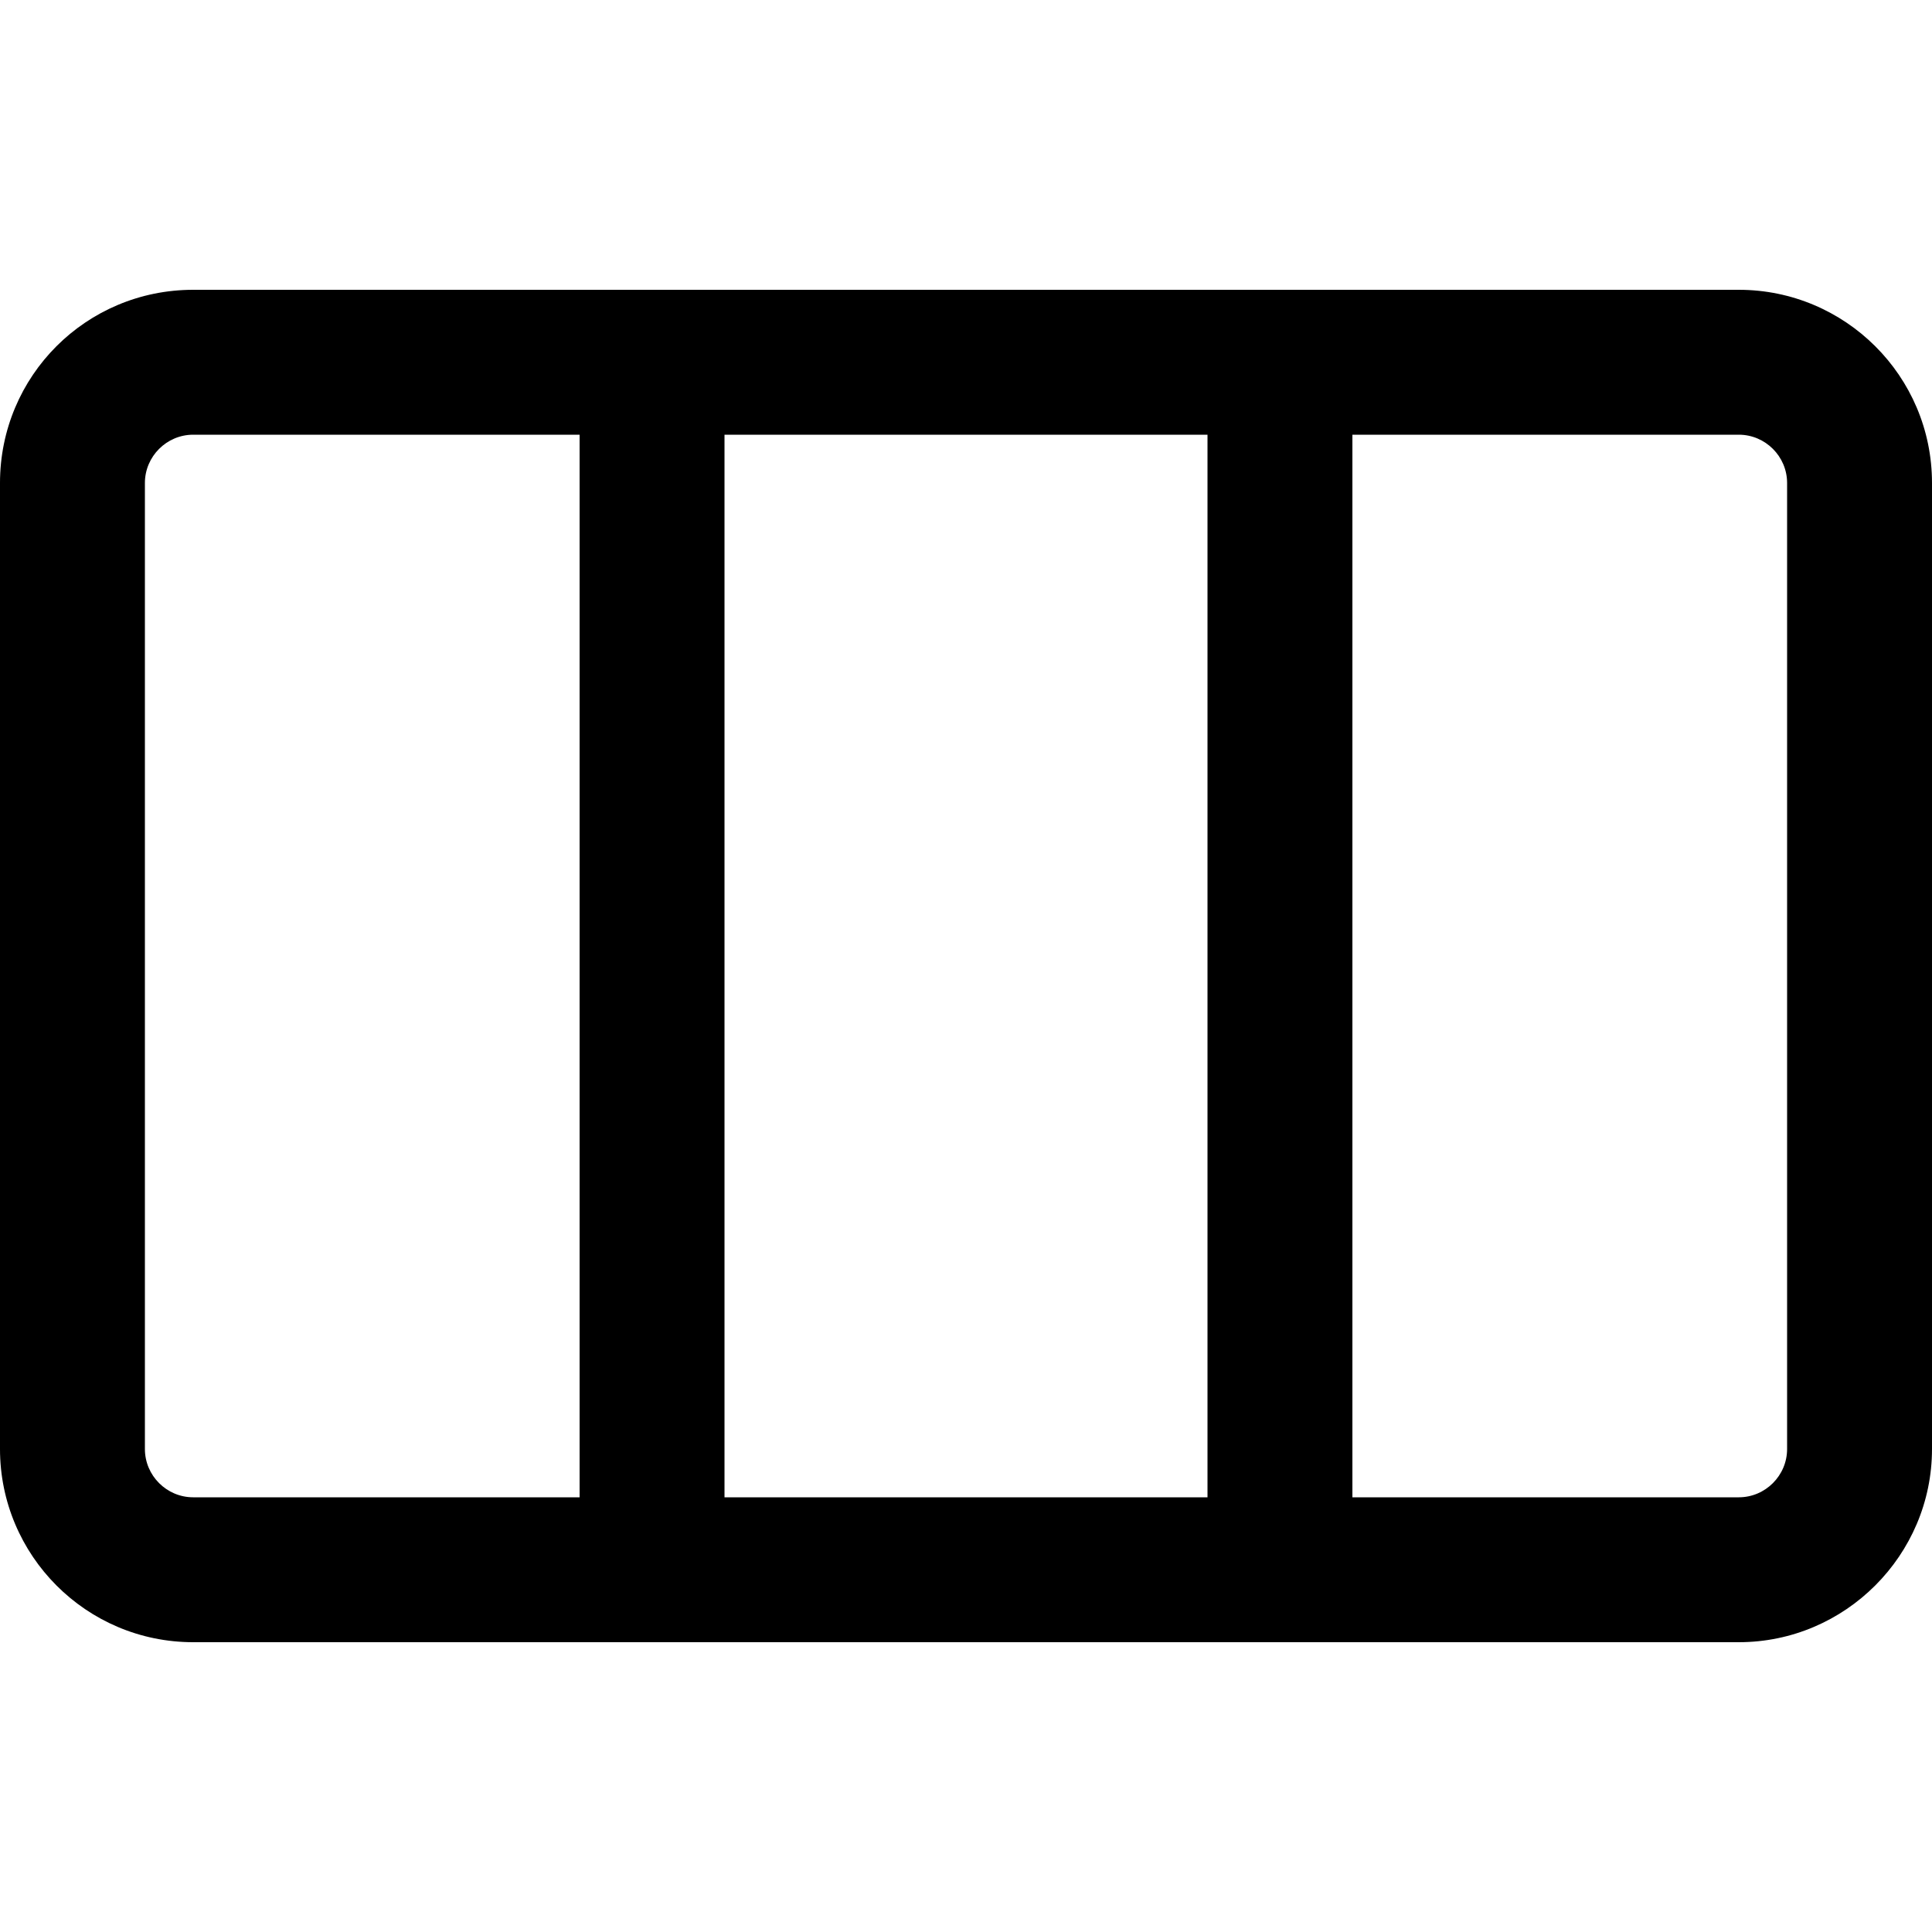
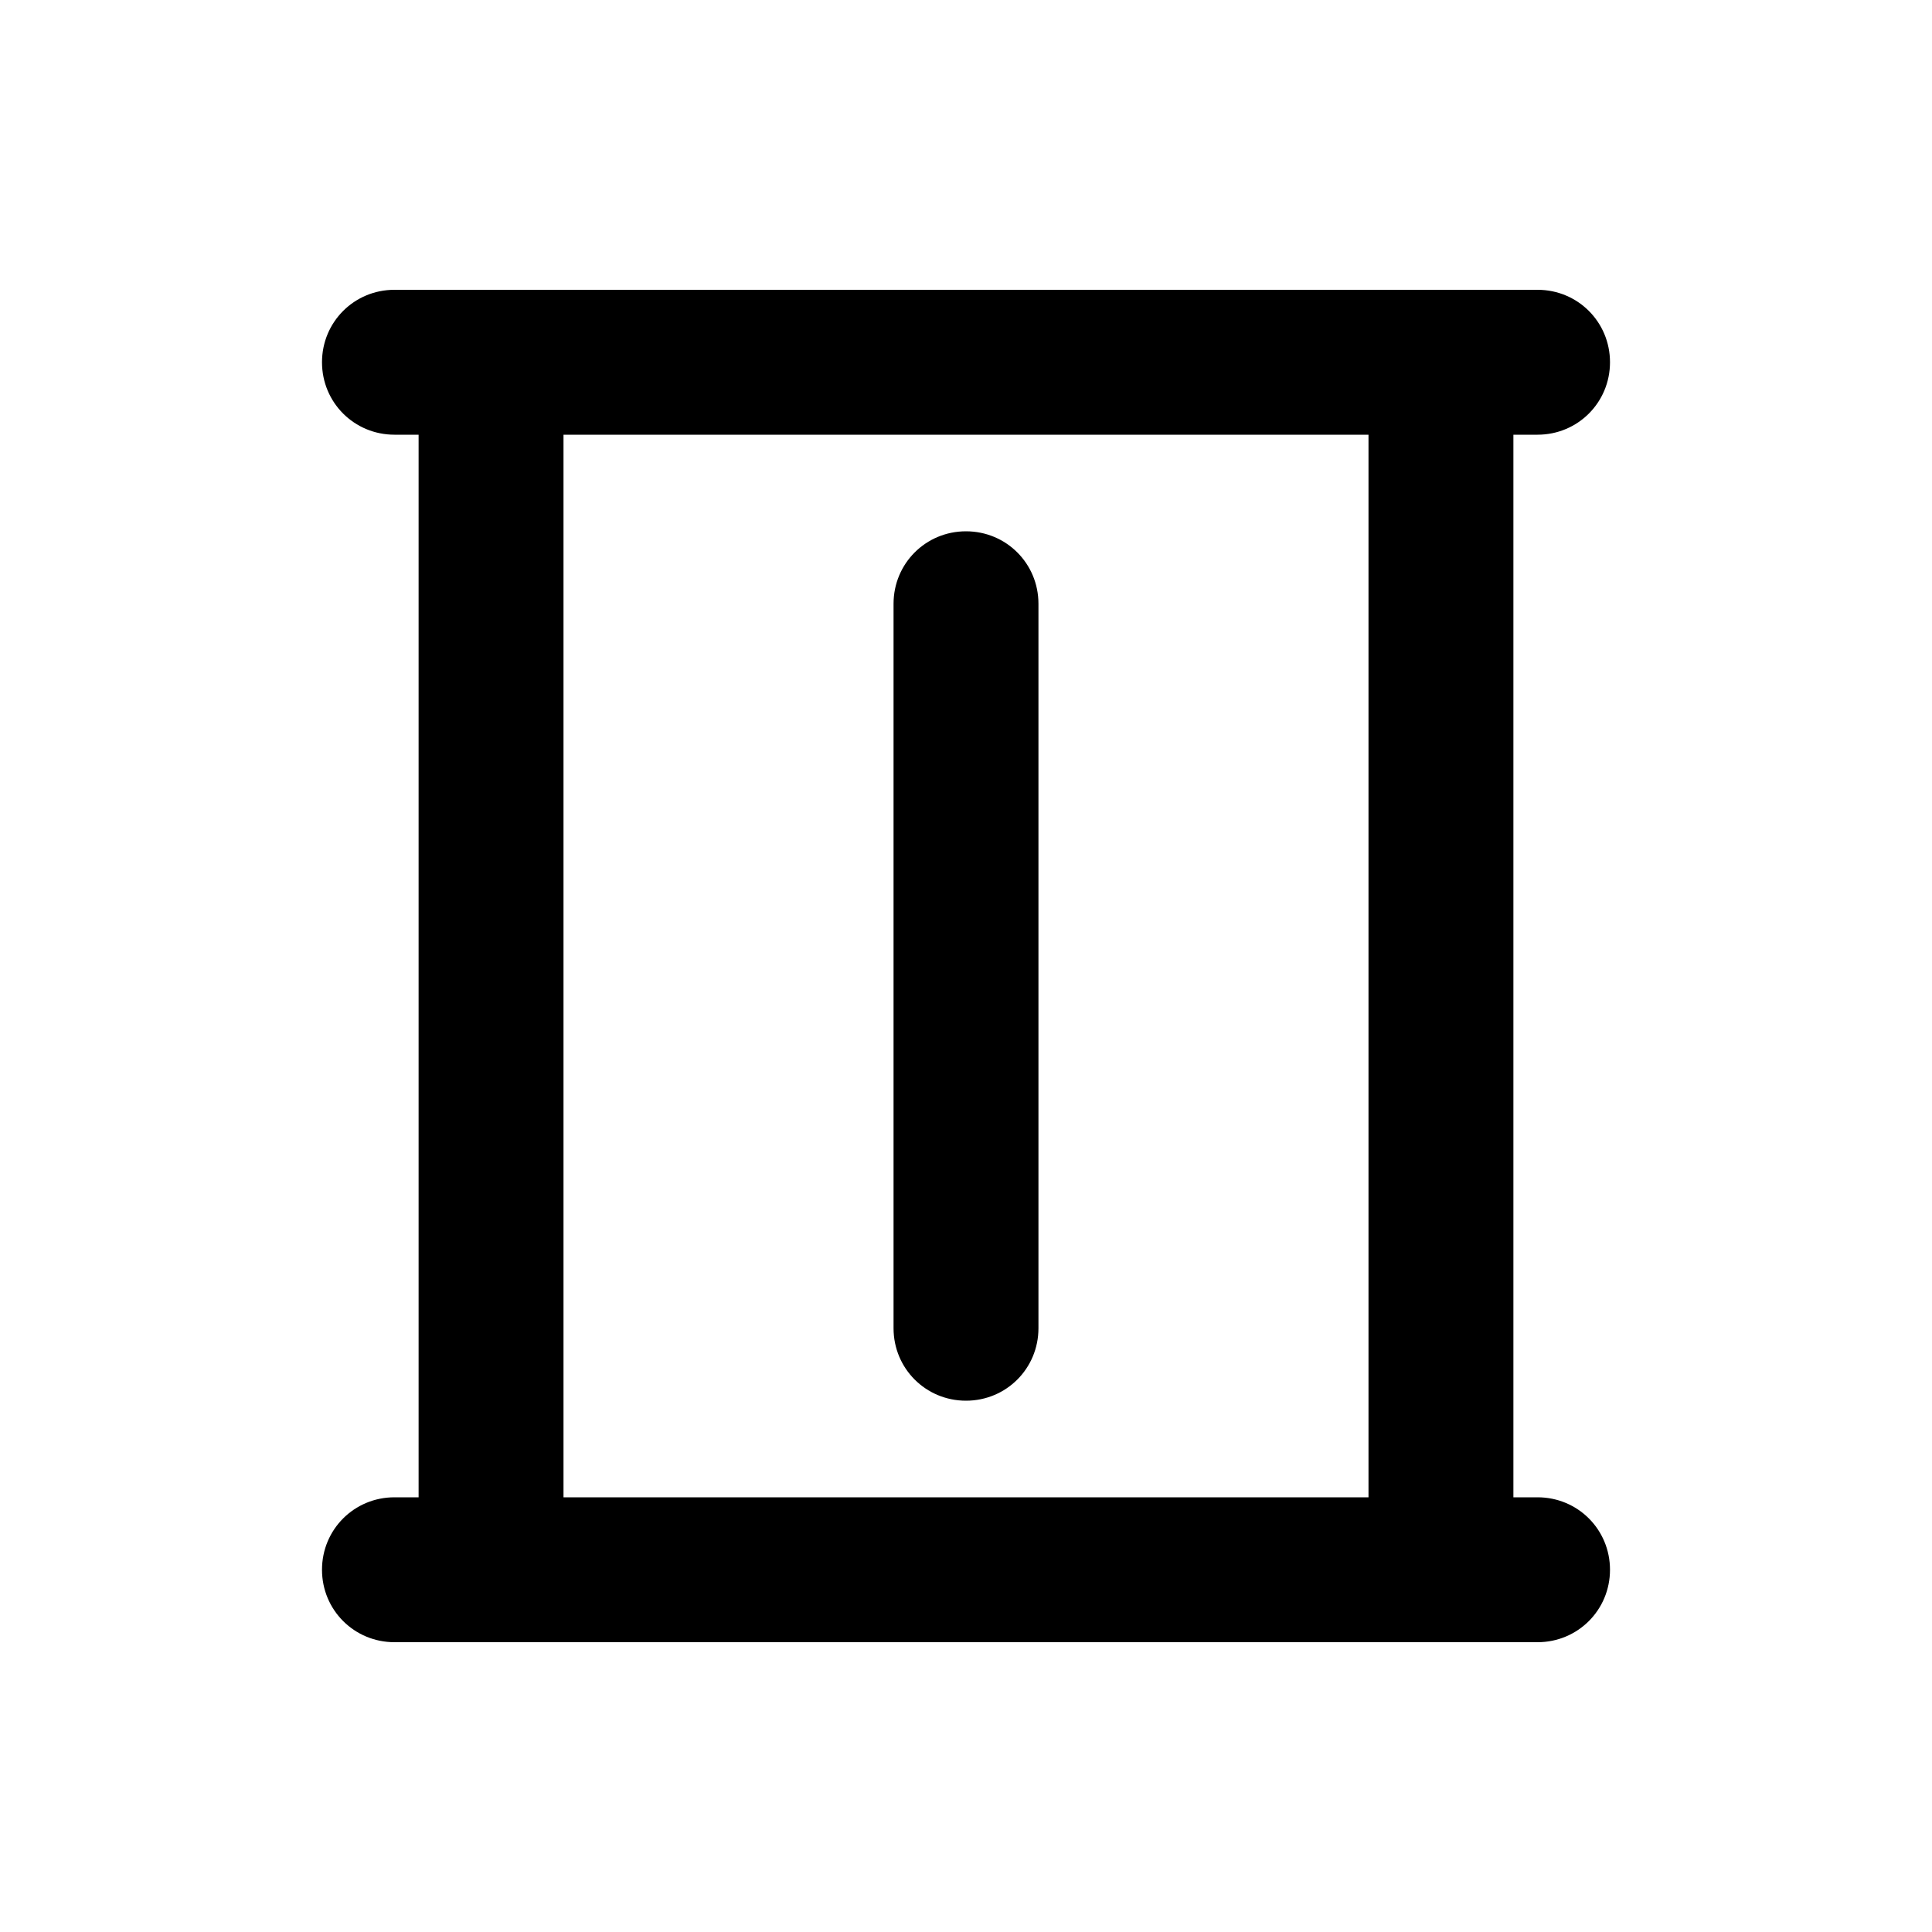
<svg xmlns="http://www.w3.org/2000/svg" height="24" viewBox="0 0 24 24" width="24">
-   <path d="m0 6c0-1.33 1.07-2.4 2.4-2.4h19.2c1.32 0 2.4 1.07 2.4 2.4v12c0 1.32-1.08 2.4-2.4 2.4h-19.2c-1.33 0-2.4-1.08-2.4-2.4zm16.8 12.6h4.8c.33 0 .6-.27.6-.6v-12c0-.33-.27-.6-.6-.6h-4.8zm-1.8-13.2h-6v13.2h6zm-7.8 13.2v-13.2h-4.8c-.33 0-.6.27-.6.6v12c0 .33.27.6.6.6z" />
+   <path d="m19.1 18.6h-.3v-13.2h.3c.5 0 .9-.4.9-.9s-.4-.9-.9-.9h-14.2c-.5 0-.9.4-.9.9s.4.9.9.9h.3v13.2h-.3c-.5 0-.9.4-.9.9s.4.9.9.9h14.2c.5 0 .9-.4.9-.9s-.4-.9-.9-.9zm-2.1 0h-10v-13.2h10zm-5-1.2c.5 0 .9-.4.9-.9v-9c0-.5-.4-.9-.9-.9s-.9.4-.9.9v9c0 .5.4.9.9.9z" />
</svg>
